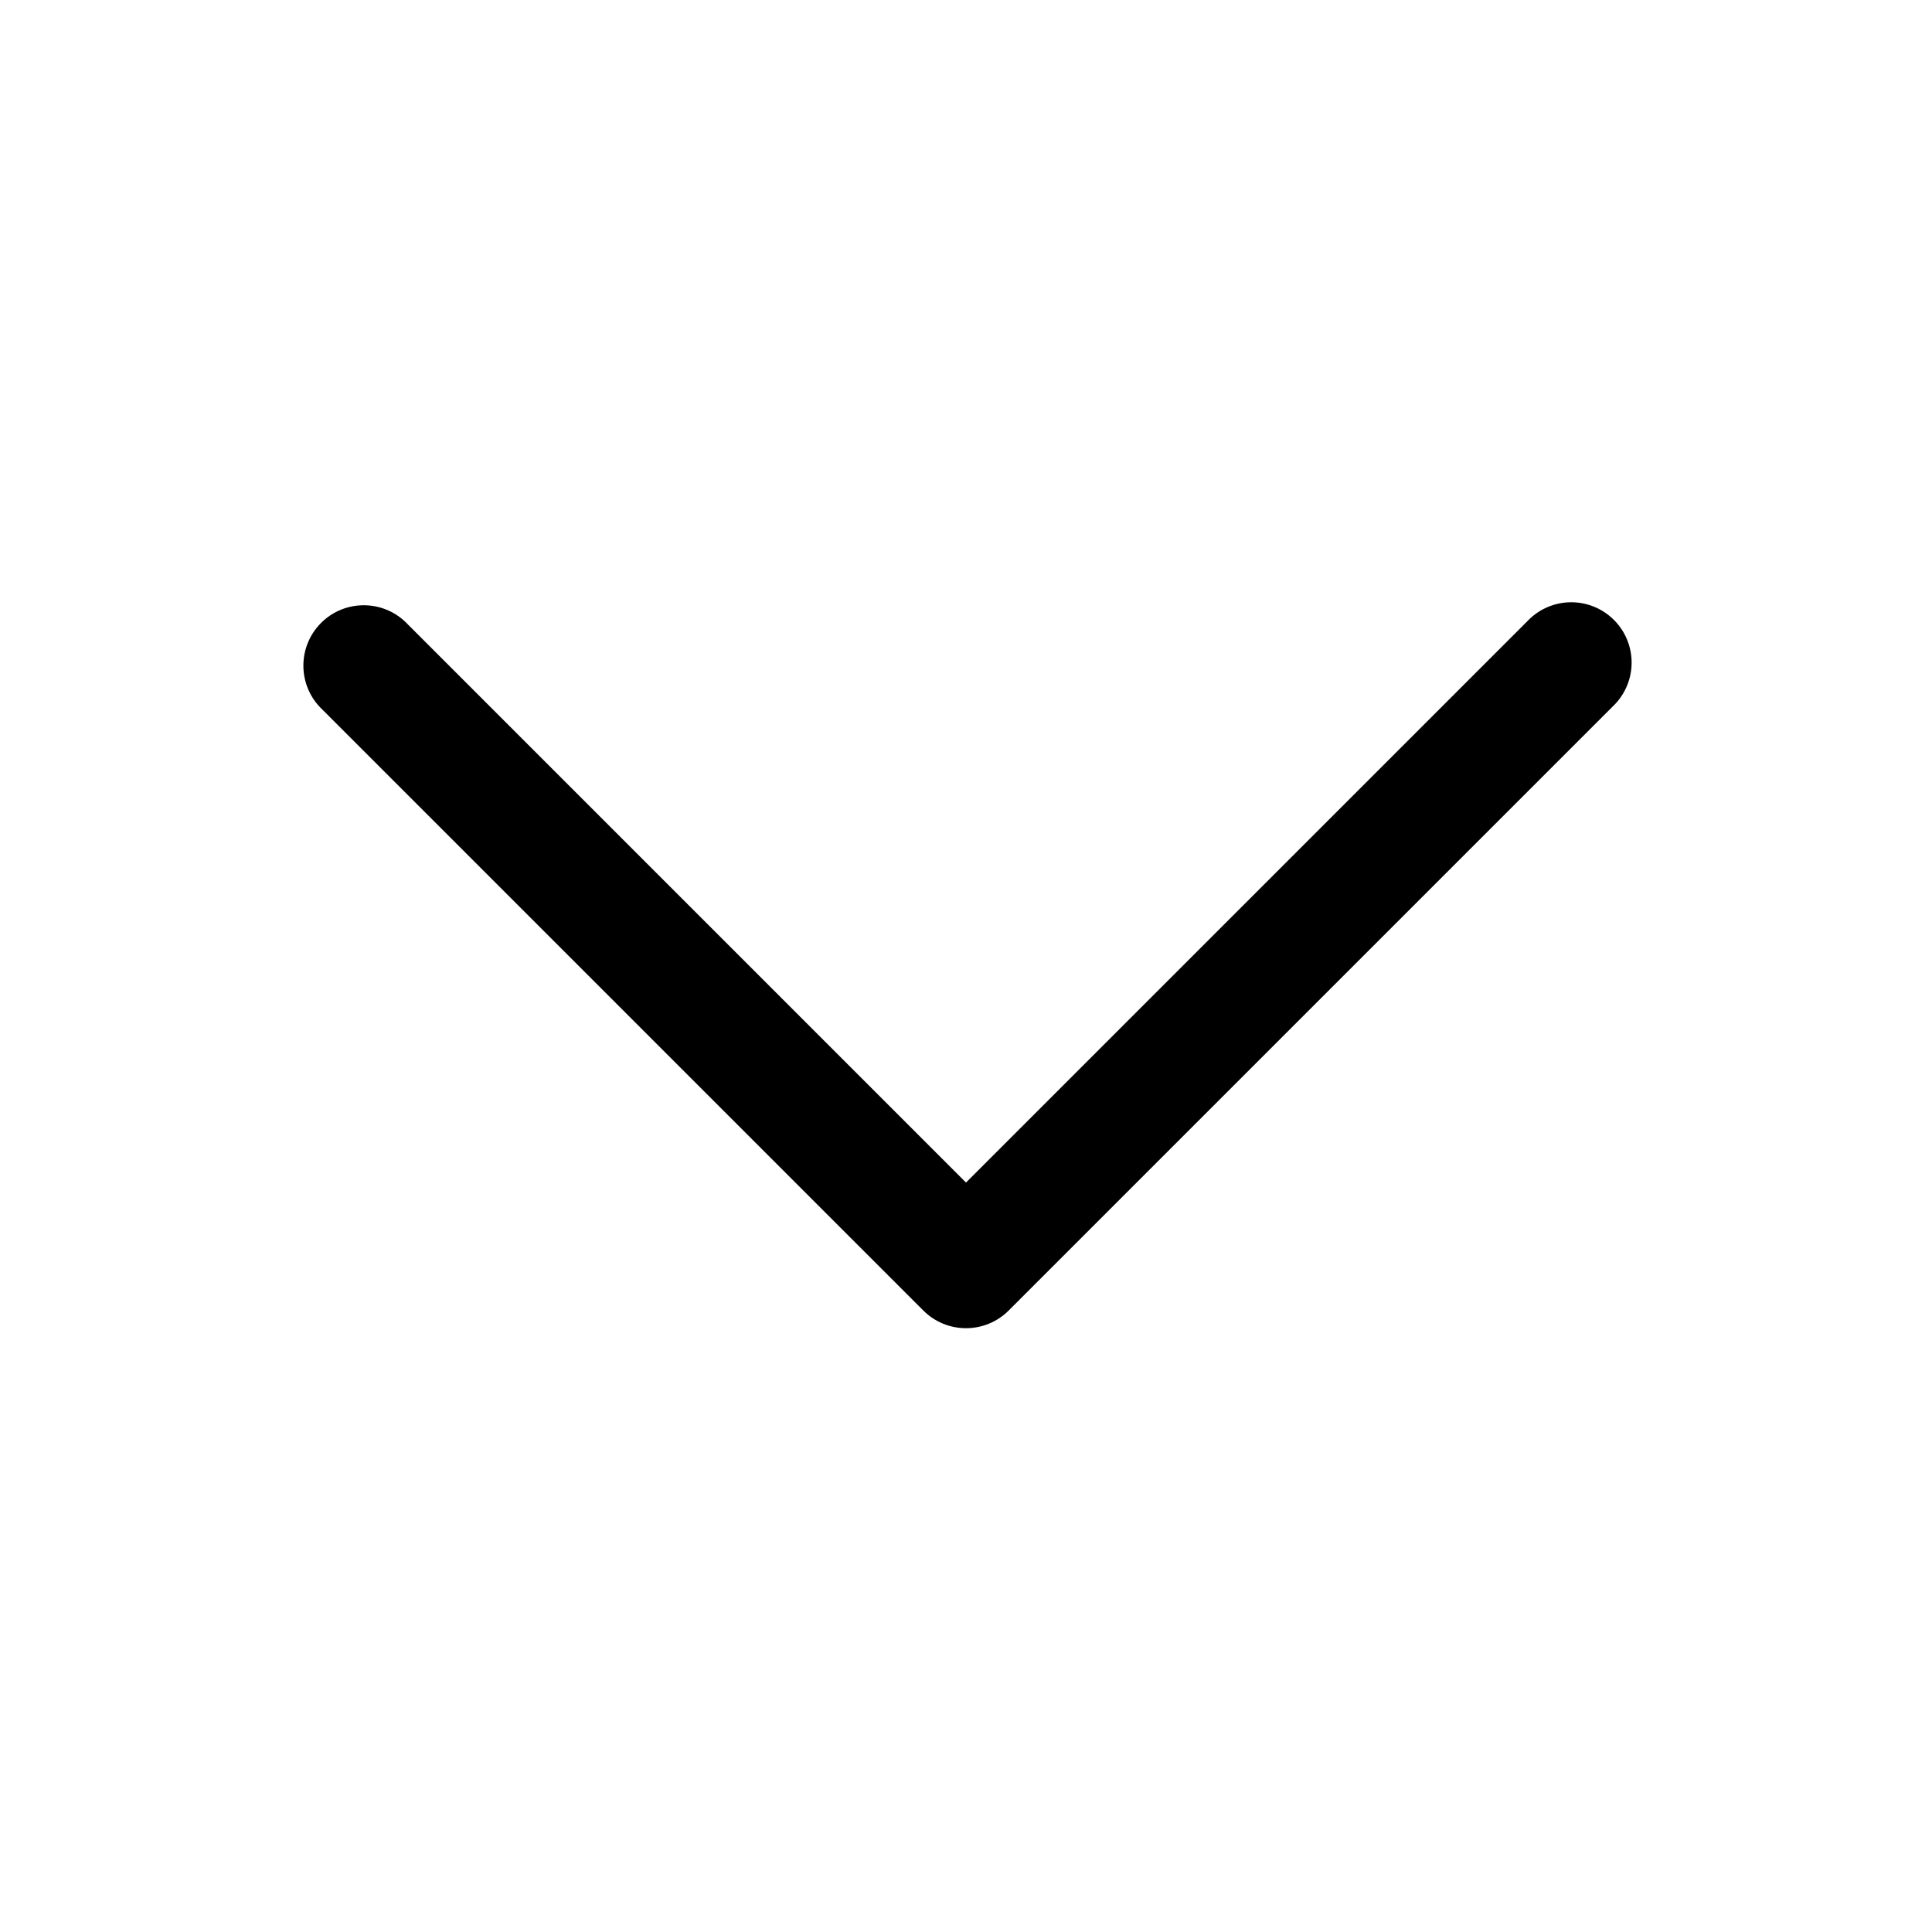
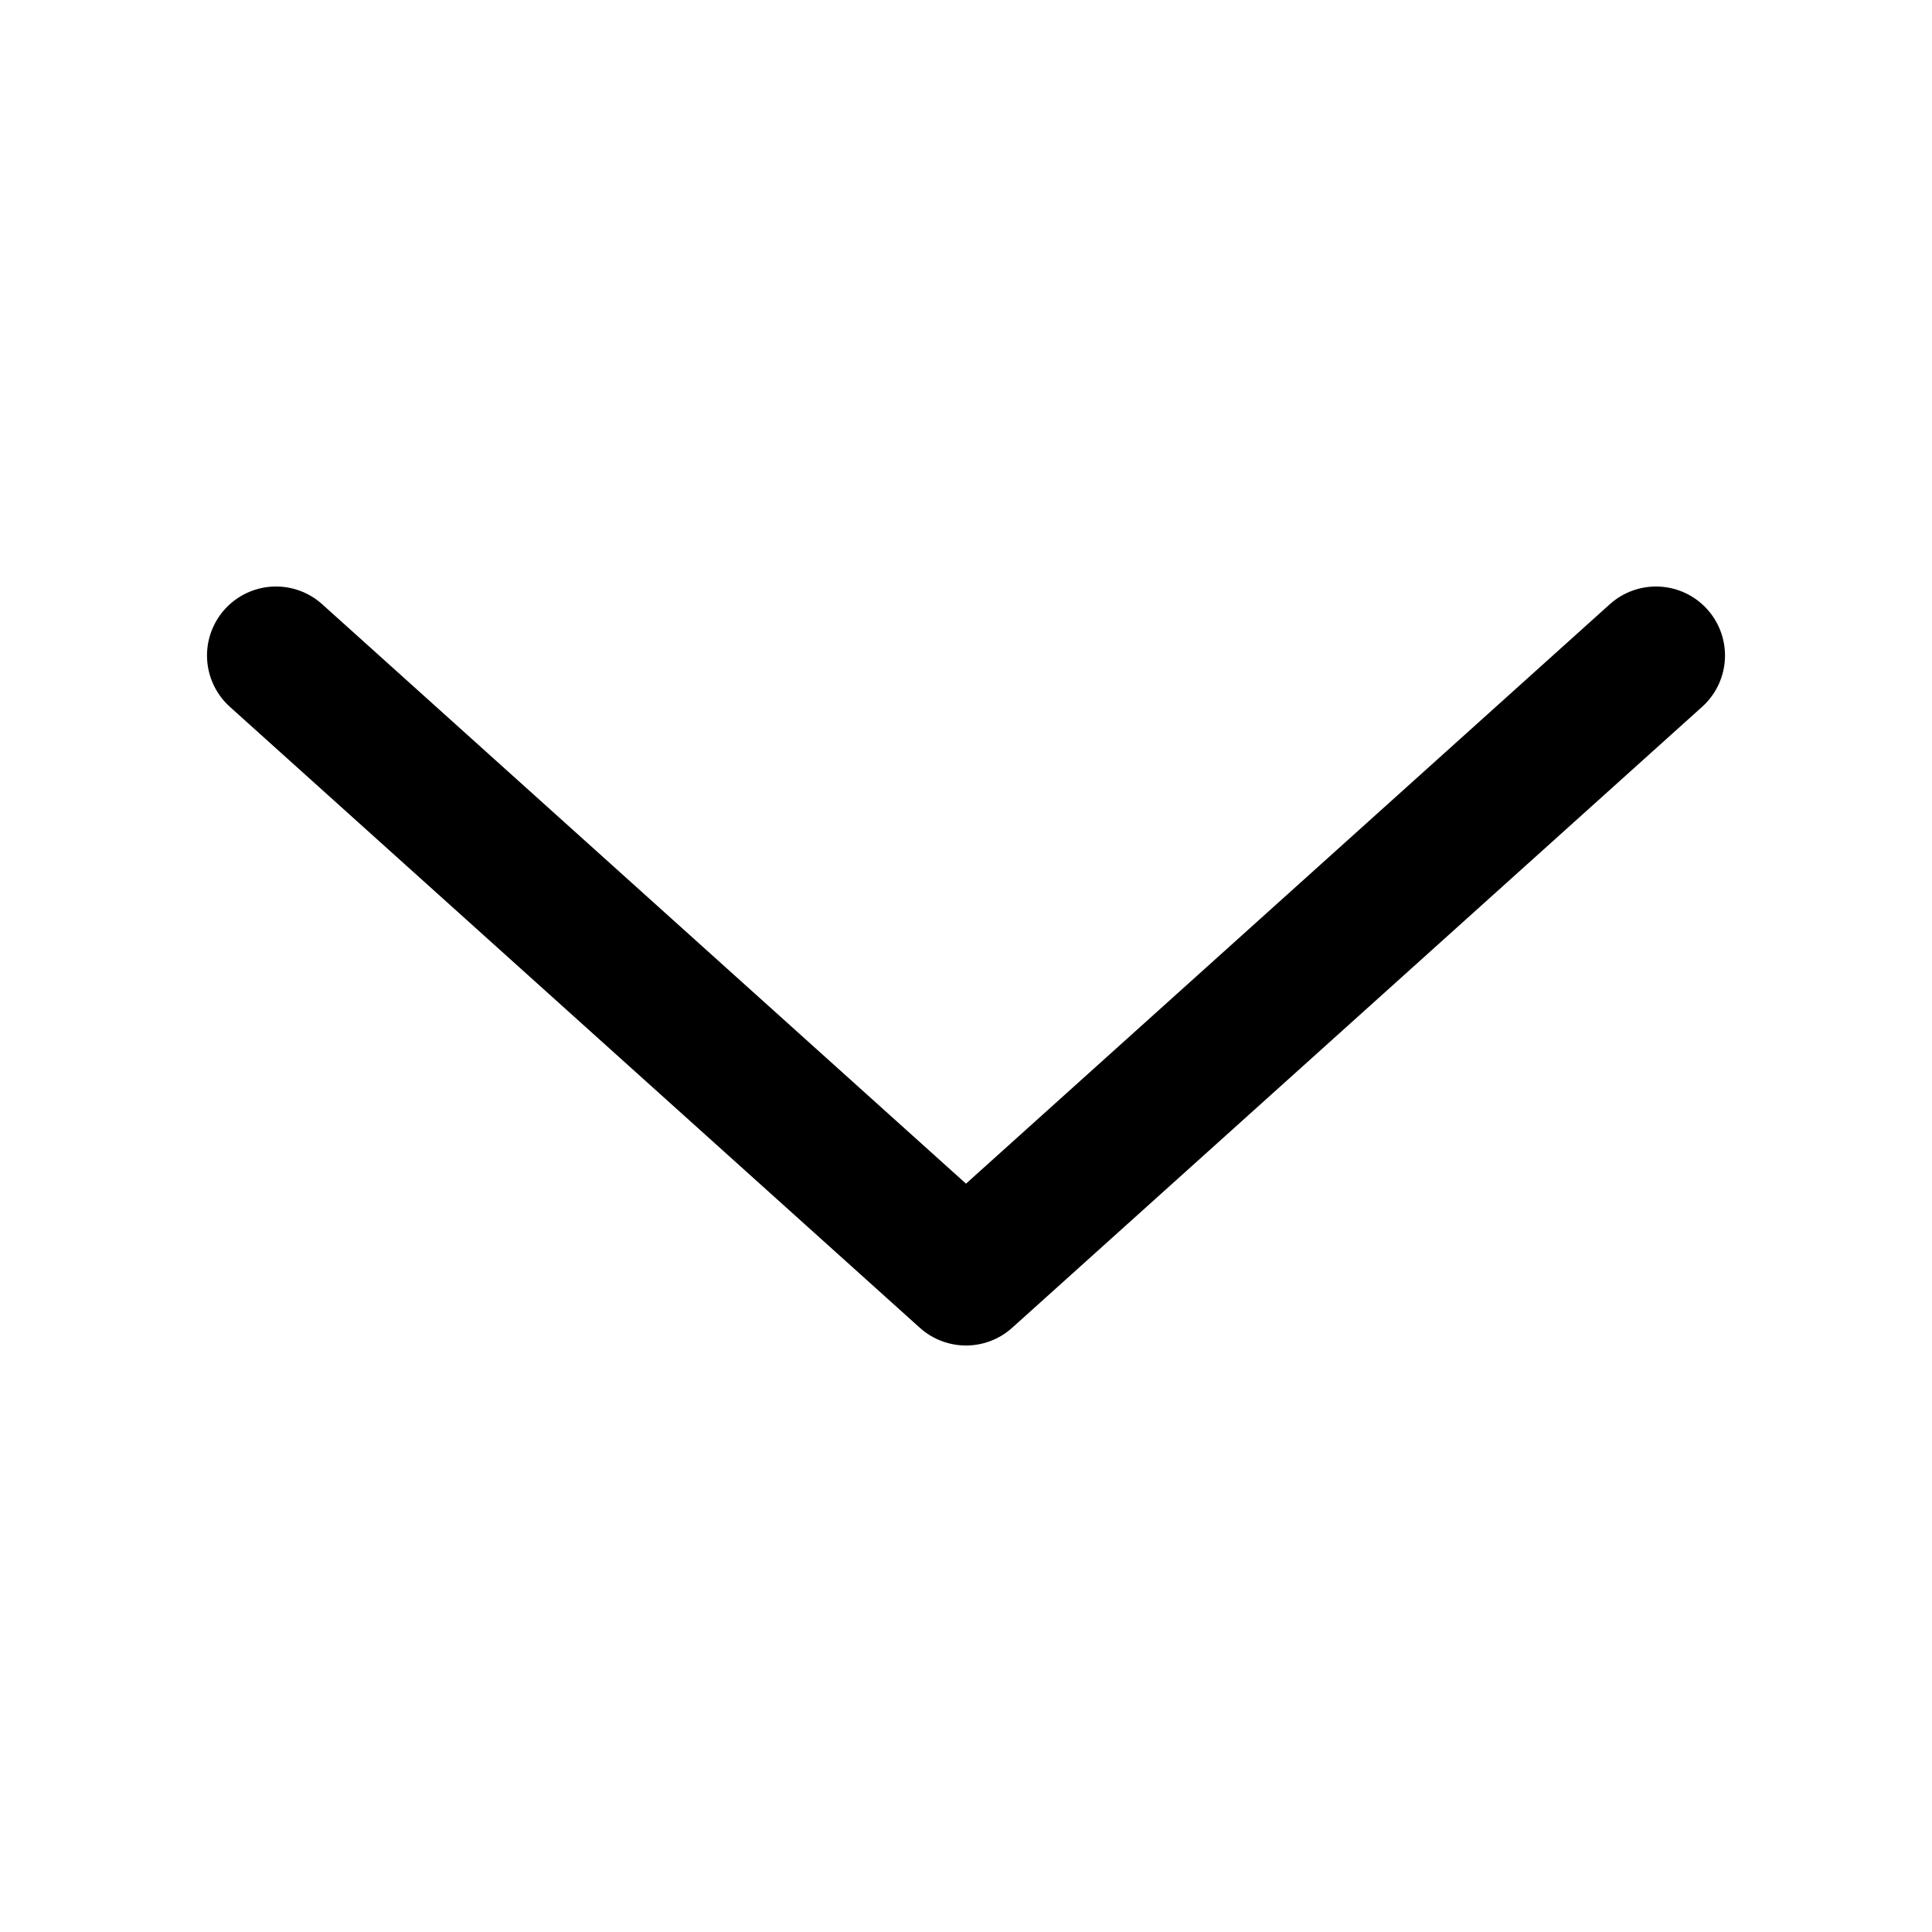
- <svg xmlns="http://www.w3.org/2000/svg" viewBox="0 0 24 24" fill="currentColor">
-   <path fill-rule="evenodd" d="M12.53 16.28a.75.75 0 0 1-1.06 0l-7.5-7.5a.75.75 0 0 1 1.06-1.06L12 14.69l6.97-6.97a.75.75 0 1 1 1.06 1.06l-7.5 7.5Z" clip-rule="evenodd" />
+ <svg xmlns="http://www.w3.org/2000/svg" fill="none" viewBox="0 0 14 14">
+   <path stroke="currentColor" stroke-linecap="round" stroke-linejoin="round" stroke-width="1" d="M2 4.75 7 9.25l5-4.5" />
</svg>
